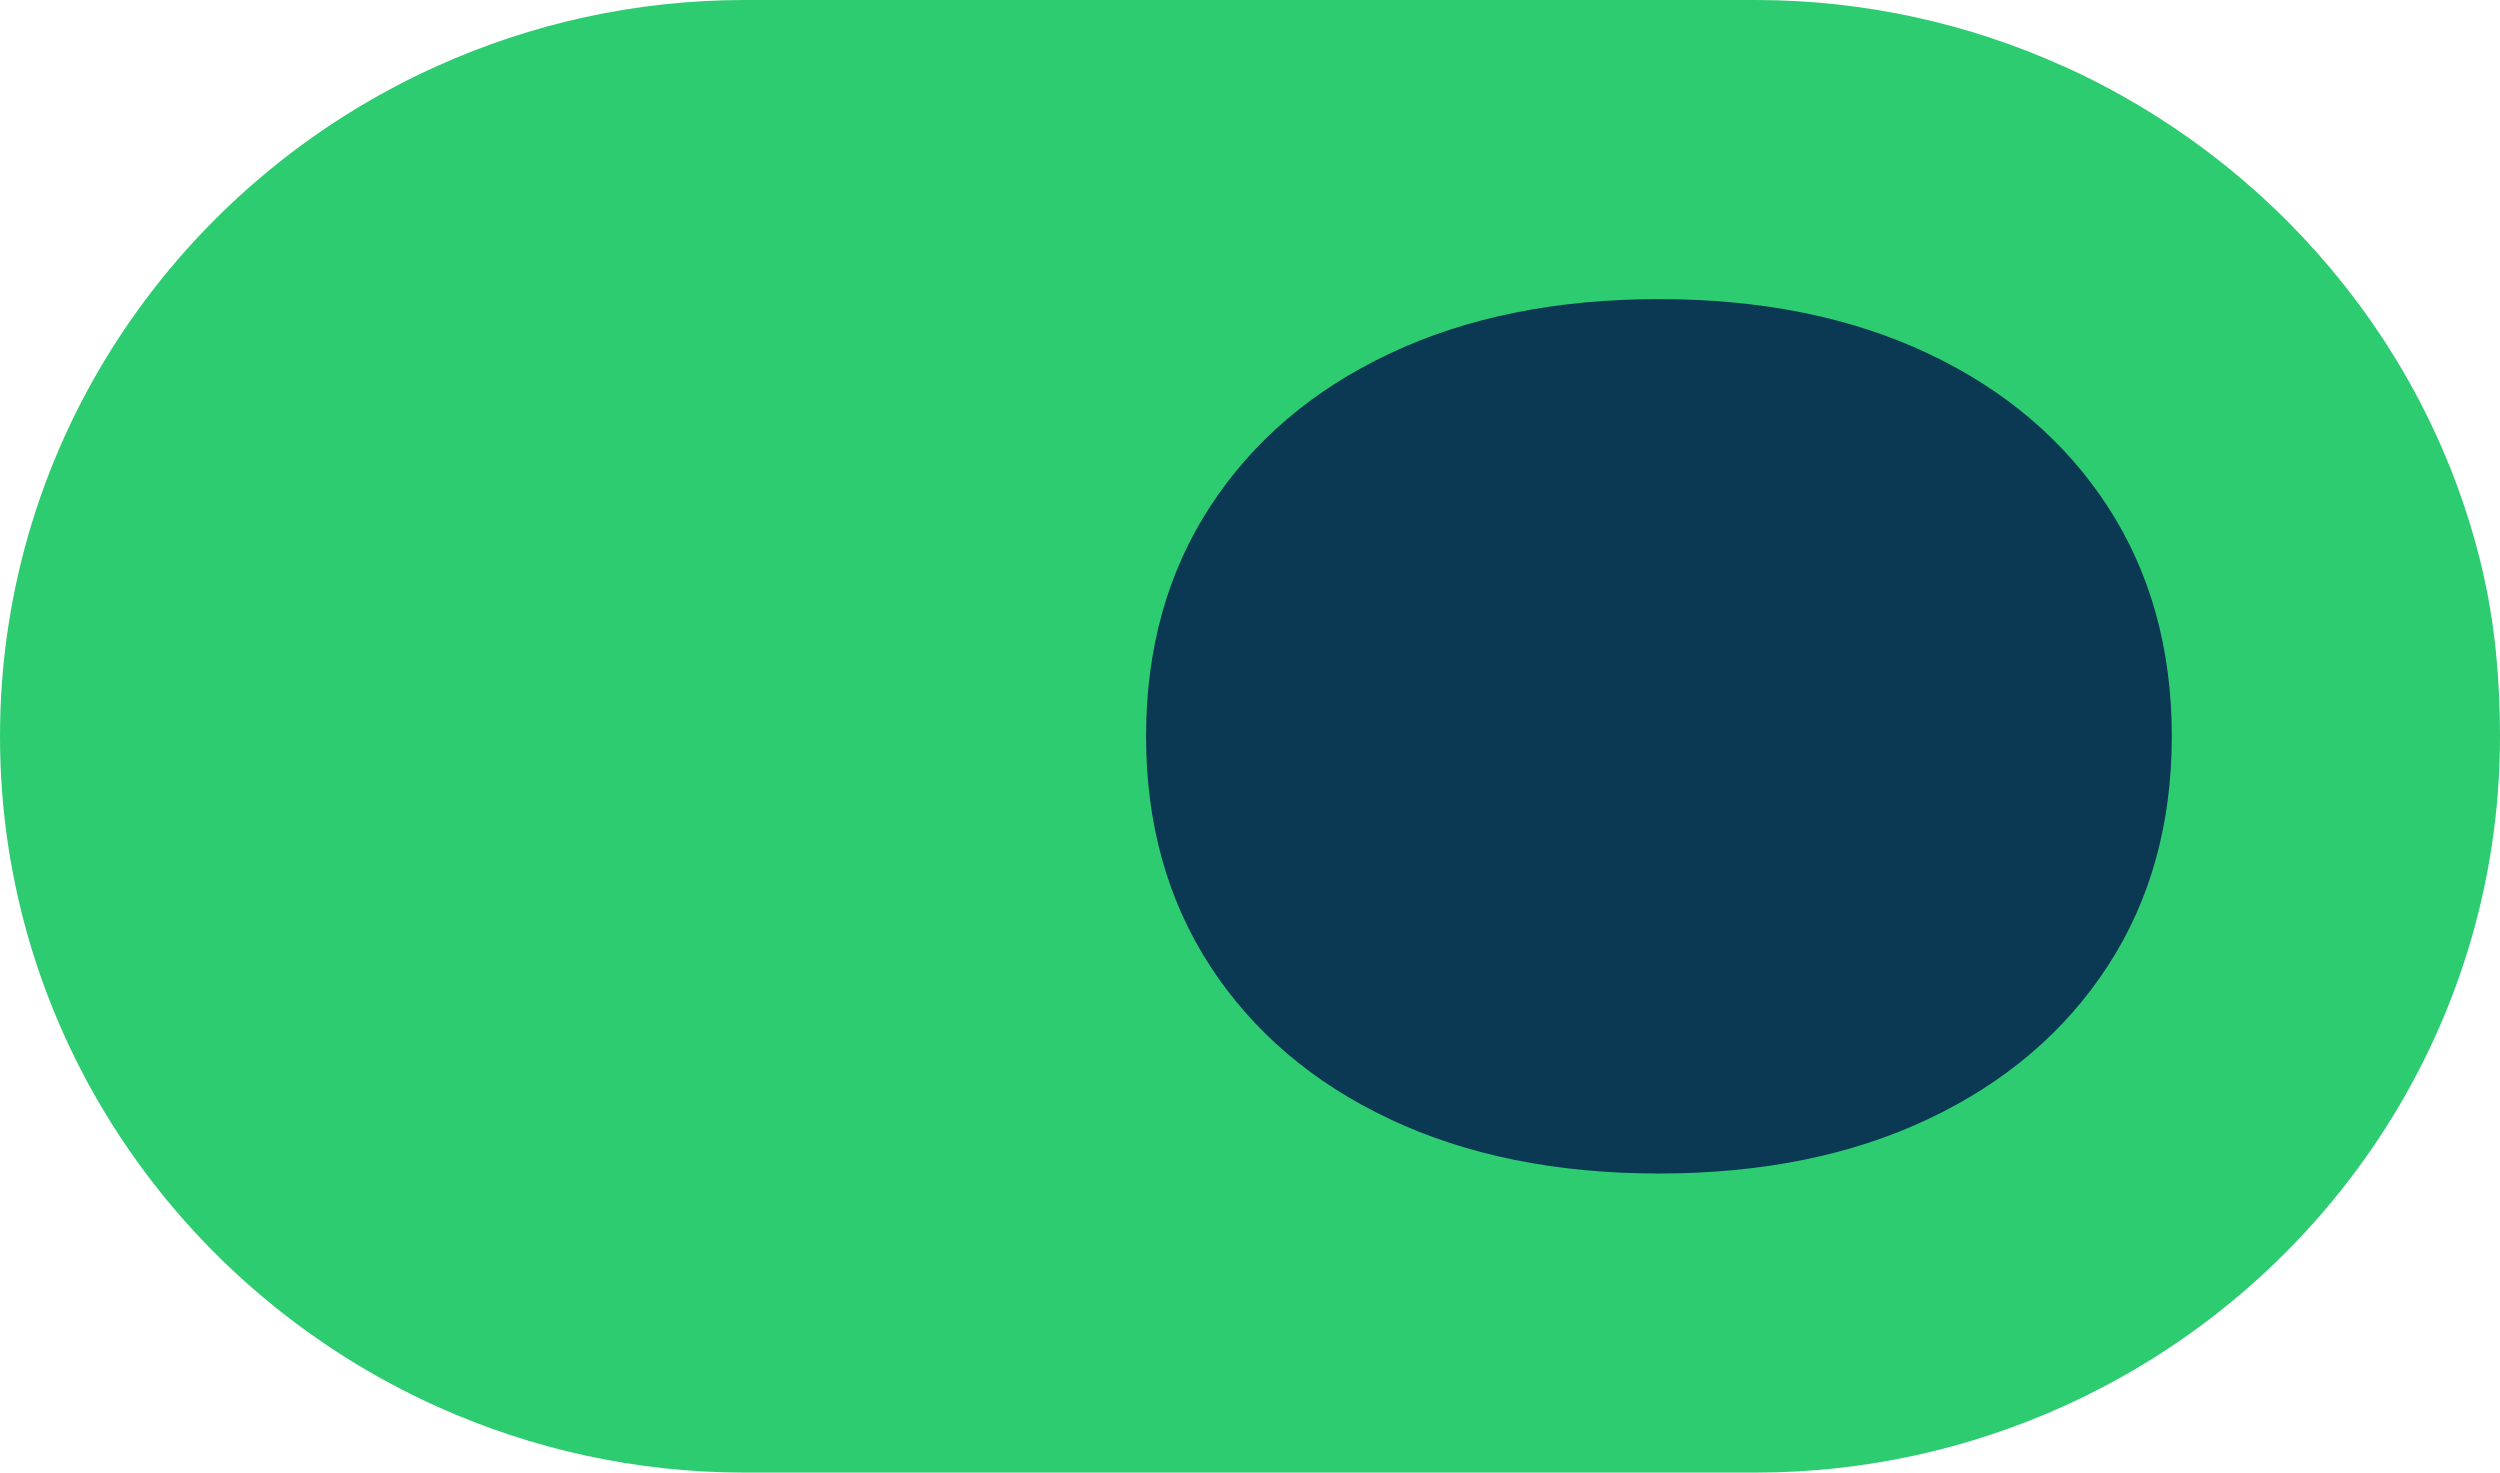
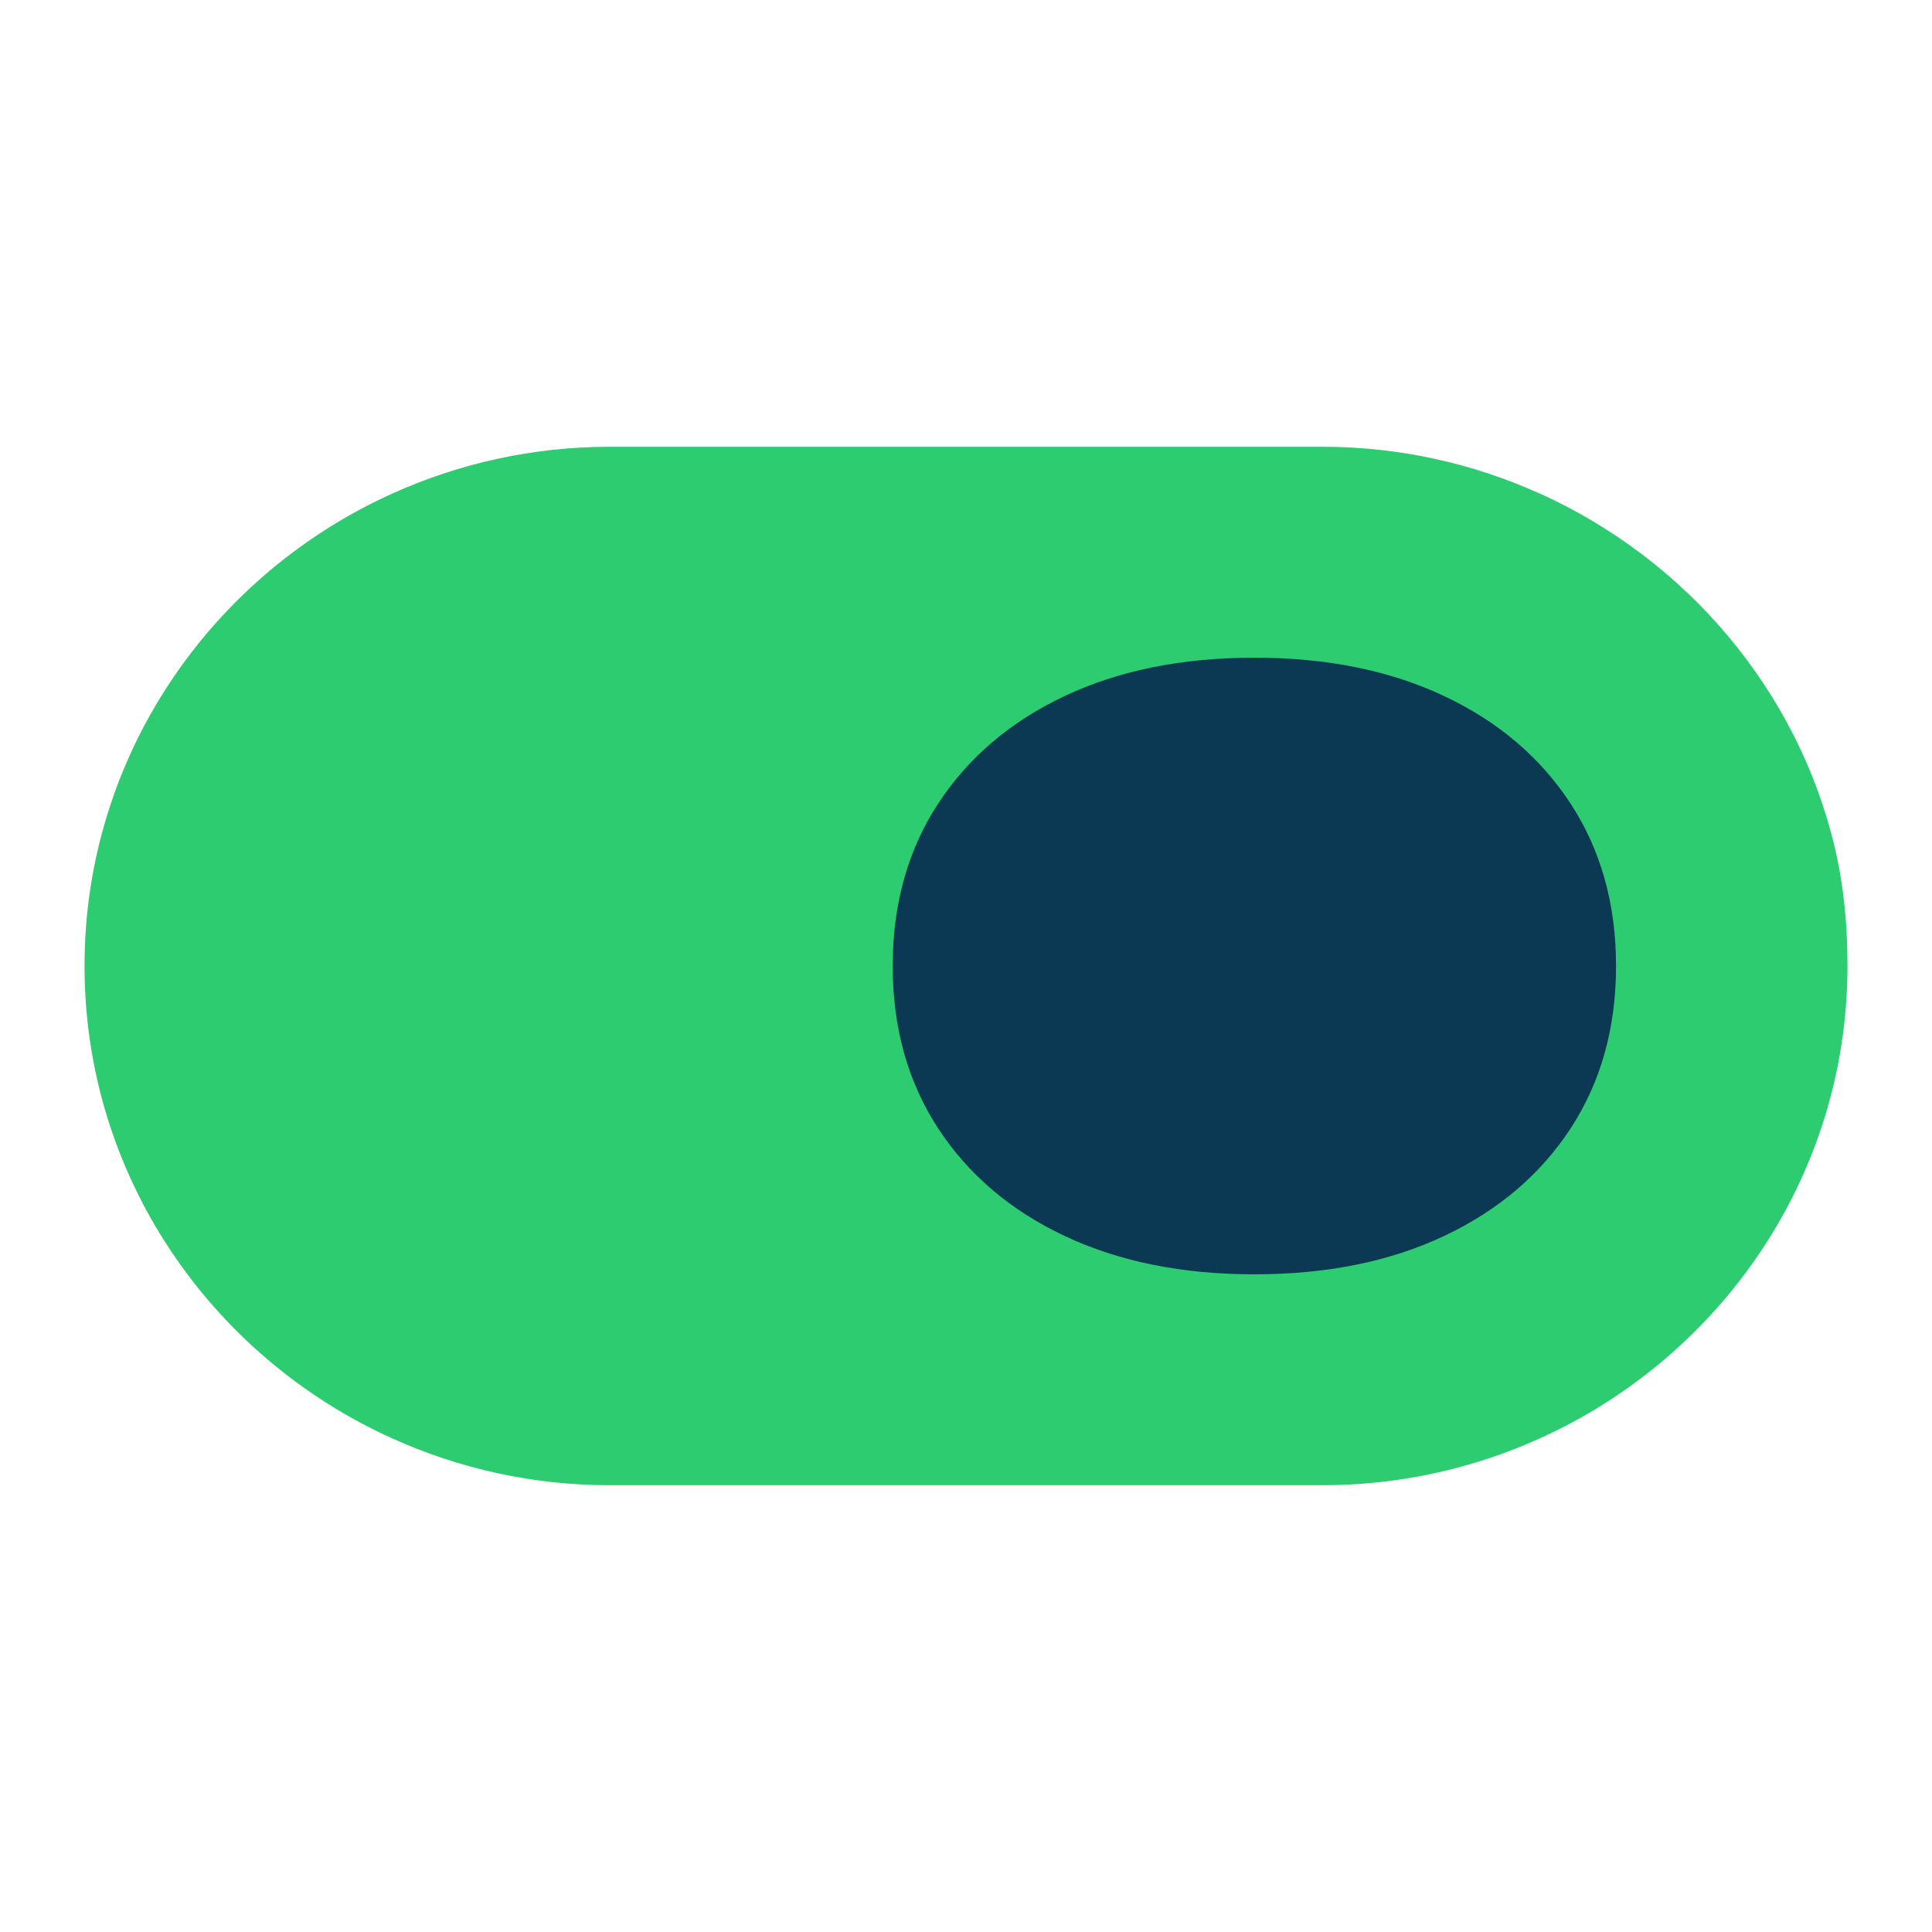
- <svg xmlns="http://www.w3.org/2000/svg" width="146" height="86" viewBox="0 0 146 86" fill="none">
-   <path d="M120.467 3.854C114.992 1.388 108.914 0 102.514 0H43.486C37.086 0 31.009 1.388 25.534 3.854C10.488 10.623 0 25.616 0 43C0 60.385 10.488 75.377 25.534 82.146C31.009 84.612 37.086 86 43.486 86H102.514C108.914 86 114.992 84.612 120.467 82.146C135.512 75.377 146 60.376 146 43C146 39.652 145.703 36.394 144.968 33.267C141.888 20.145 132.614 9.317 120.467 3.846V3.854Z" fill="#2ECC71" />
-   <path d="M123.093 29.584C120.599 25.755 117.106 22.774 112.613 20.651C108.121 18.528 102.877 17.467 96.882 17.467C90.887 17.467 85.635 18.528 81.15 20.651C76.658 22.774 73.165 25.755 70.671 29.584C68.177 33.414 66.93 37.889 66.93 43.001C66.93 48.112 68.177 52.579 70.671 56.417C73.165 60.246 76.658 63.227 81.15 65.35C85.643 67.473 90.887 68.534 96.882 68.534C102.877 68.534 108.129 67.473 112.613 65.35C117.106 63.227 120.599 60.246 123.093 56.417C125.586 52.587 126.833 48.112 126.833 43.001C126.833 37.889 125.586 33.422 123.093 29.584Z" fill="#0B3954" />
+ <svg xmlns="http://www.w3.org/2000/svg" width="160" height="160" viewBox="0 0 160 160" fill="none">
+   <path d="M127.467 40.854C121.992 38.388 115.914 37 109.514 37H50.486C44.086 37 38.008 38.388 32.533 40.854C17.488 47.623 7 62.615 7 80C7 97.385 17.488 112.377 32.533 119.146C38.008 121.612 44.086 123 50.486 123H109.514C115.914 123 121.992 121.612 127.467 119.146C142.512 112.377 153 97.376 153 80C153 76.652 152.703 73.394 151.968 70.267C148.888 57.145 139.614 46.317 127.467 40.846V40.854Z" fill="#2ECC71" />
+   <path d="M130.093 66.585C127.599 62.755 124.106 59.774 119.613 57.651C115.121 55.528 109.877 54.467 103.882 54.467C97.887 54.467 92.635 55.528 88.15 57.651C83.658 59.774 80.165 62.755 77.671 66.585C75.177 70.414 73.93 74.889 73.93 80.001C73.93 85.112 75.177 89.579 77.671 93.417C80.165 97.246 83.658 100.227 88.15 102.35C92.643 104.473 97.887 105.534 103.882 105.534C109.877 105.534 115.129 104.473 119.613 102.35C124.106 100.227 127.599 97.246 130.093 93.417C132.586 89.587 133.833 85.112 133.833 80.001C133.833 74.889 132.586 70.422 130.093 66.585Z" fill="#0B3954" />
</svg>
